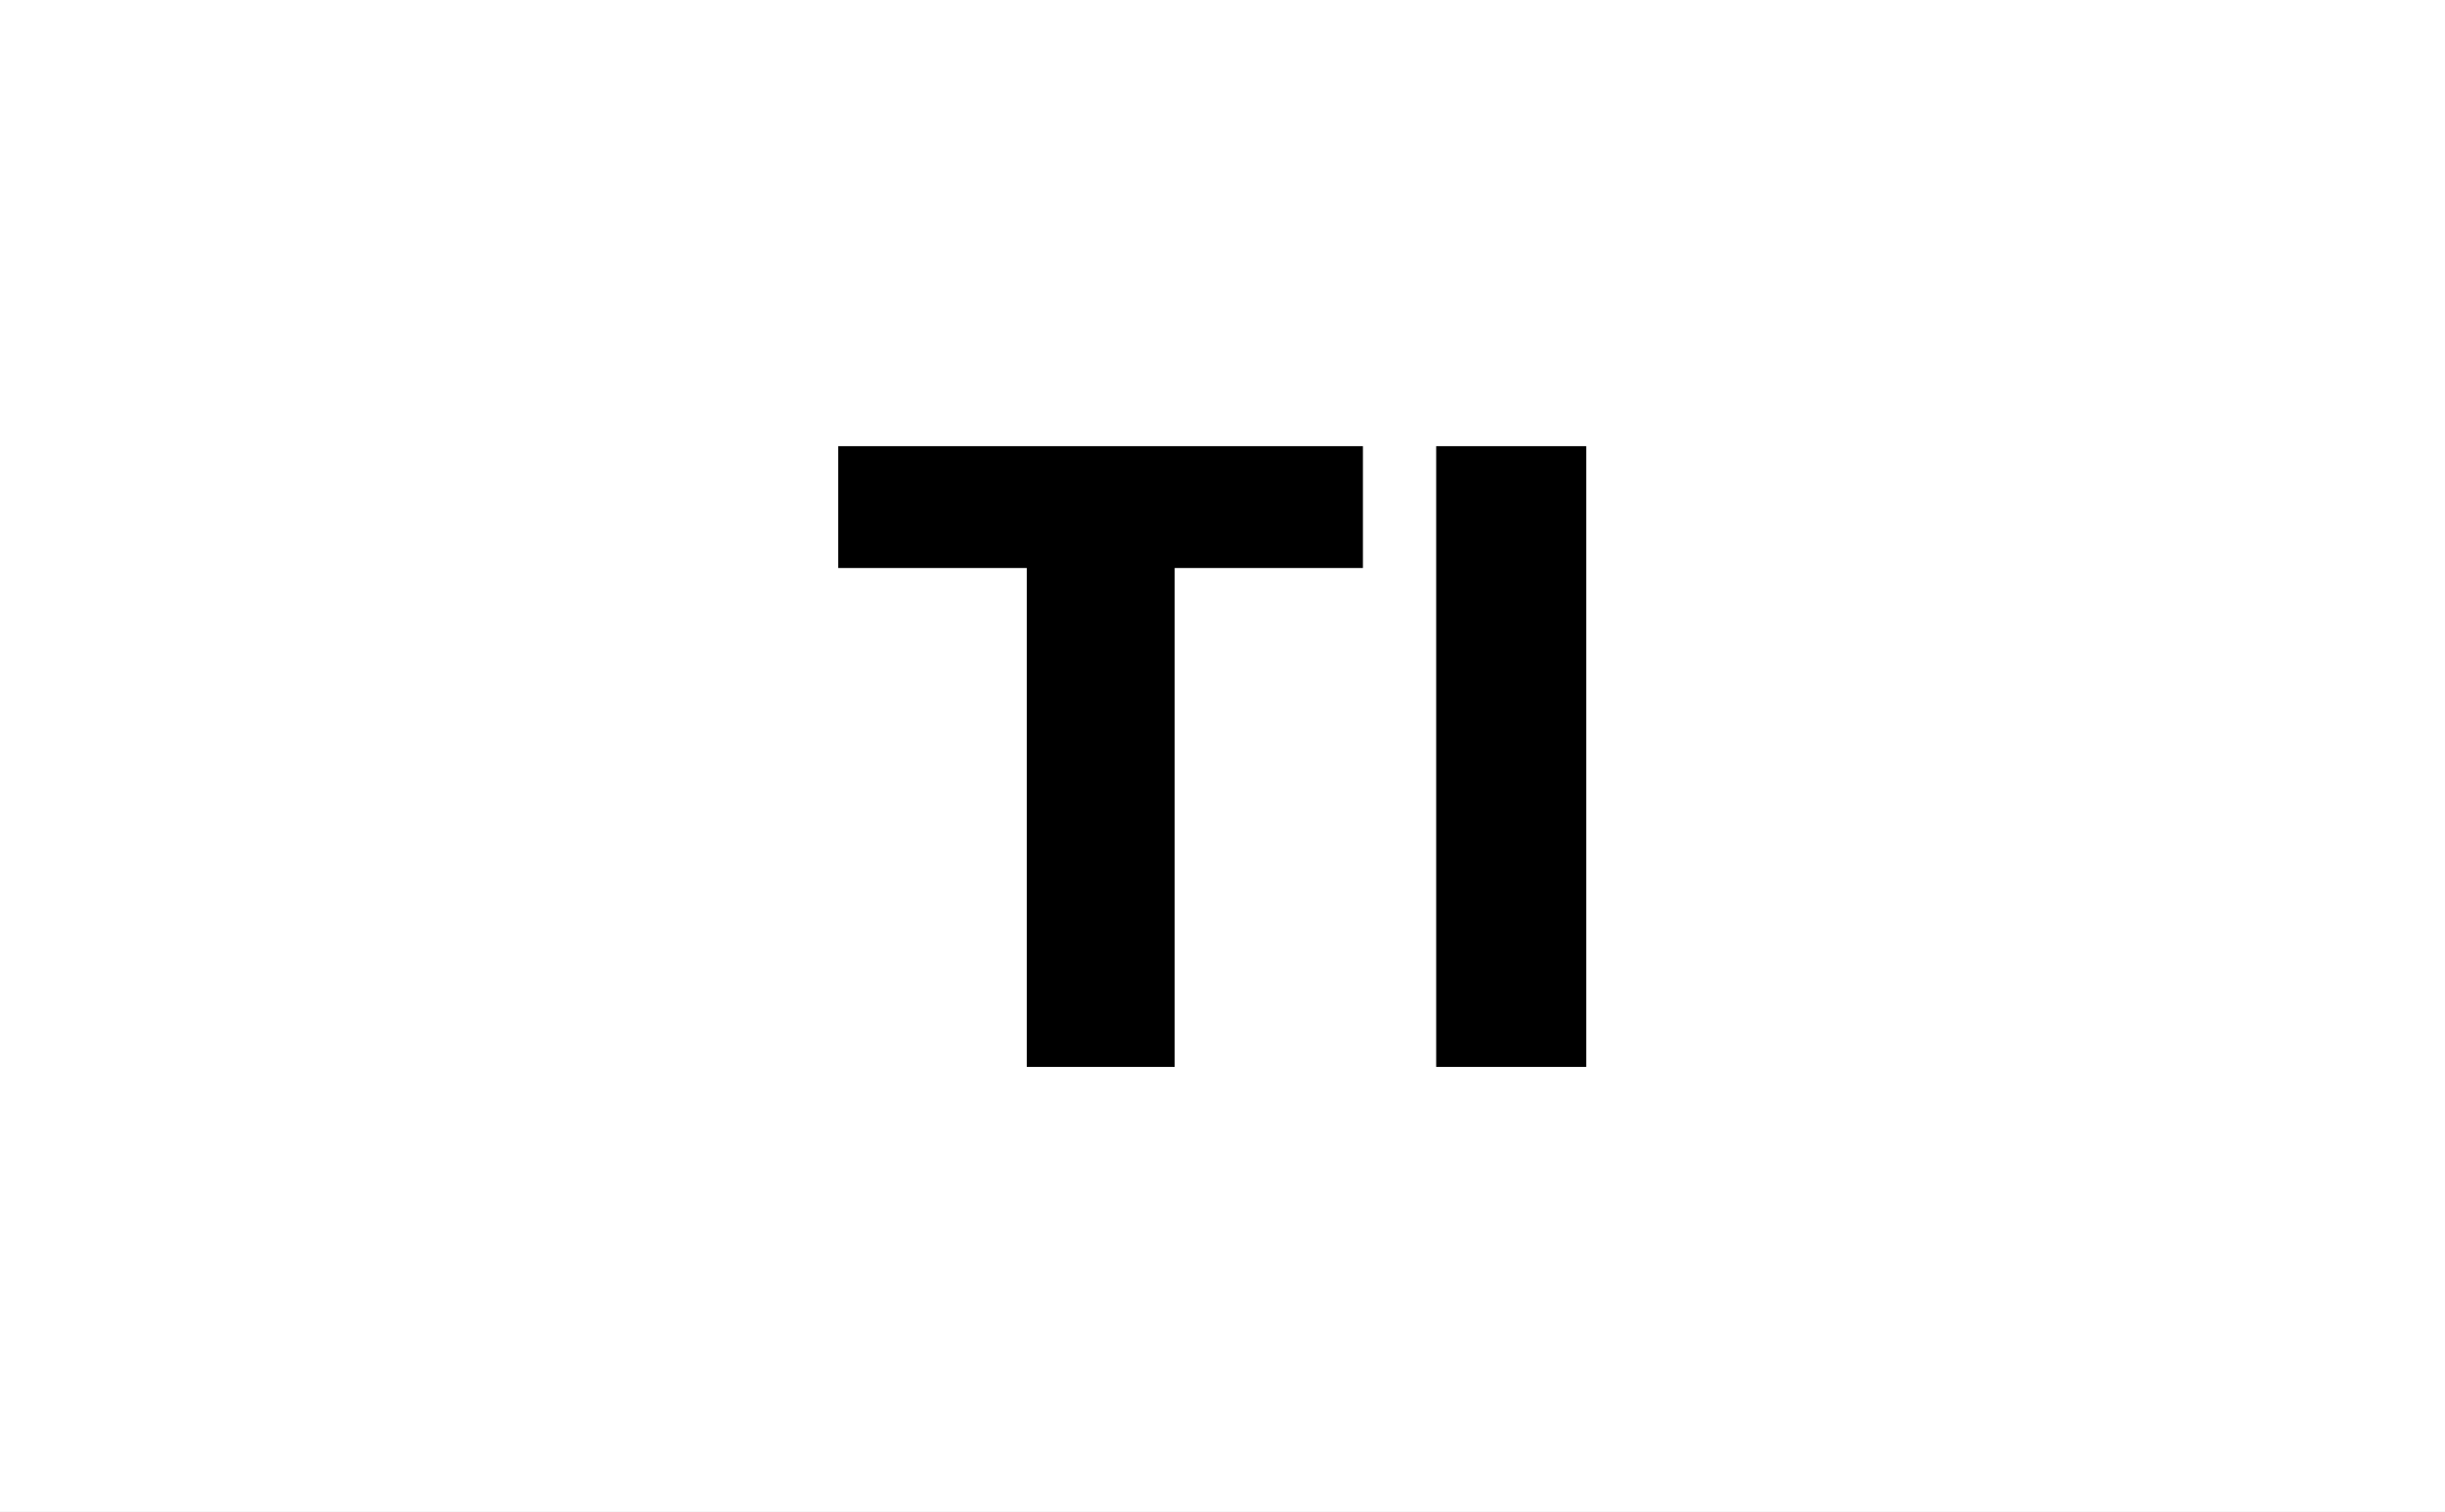
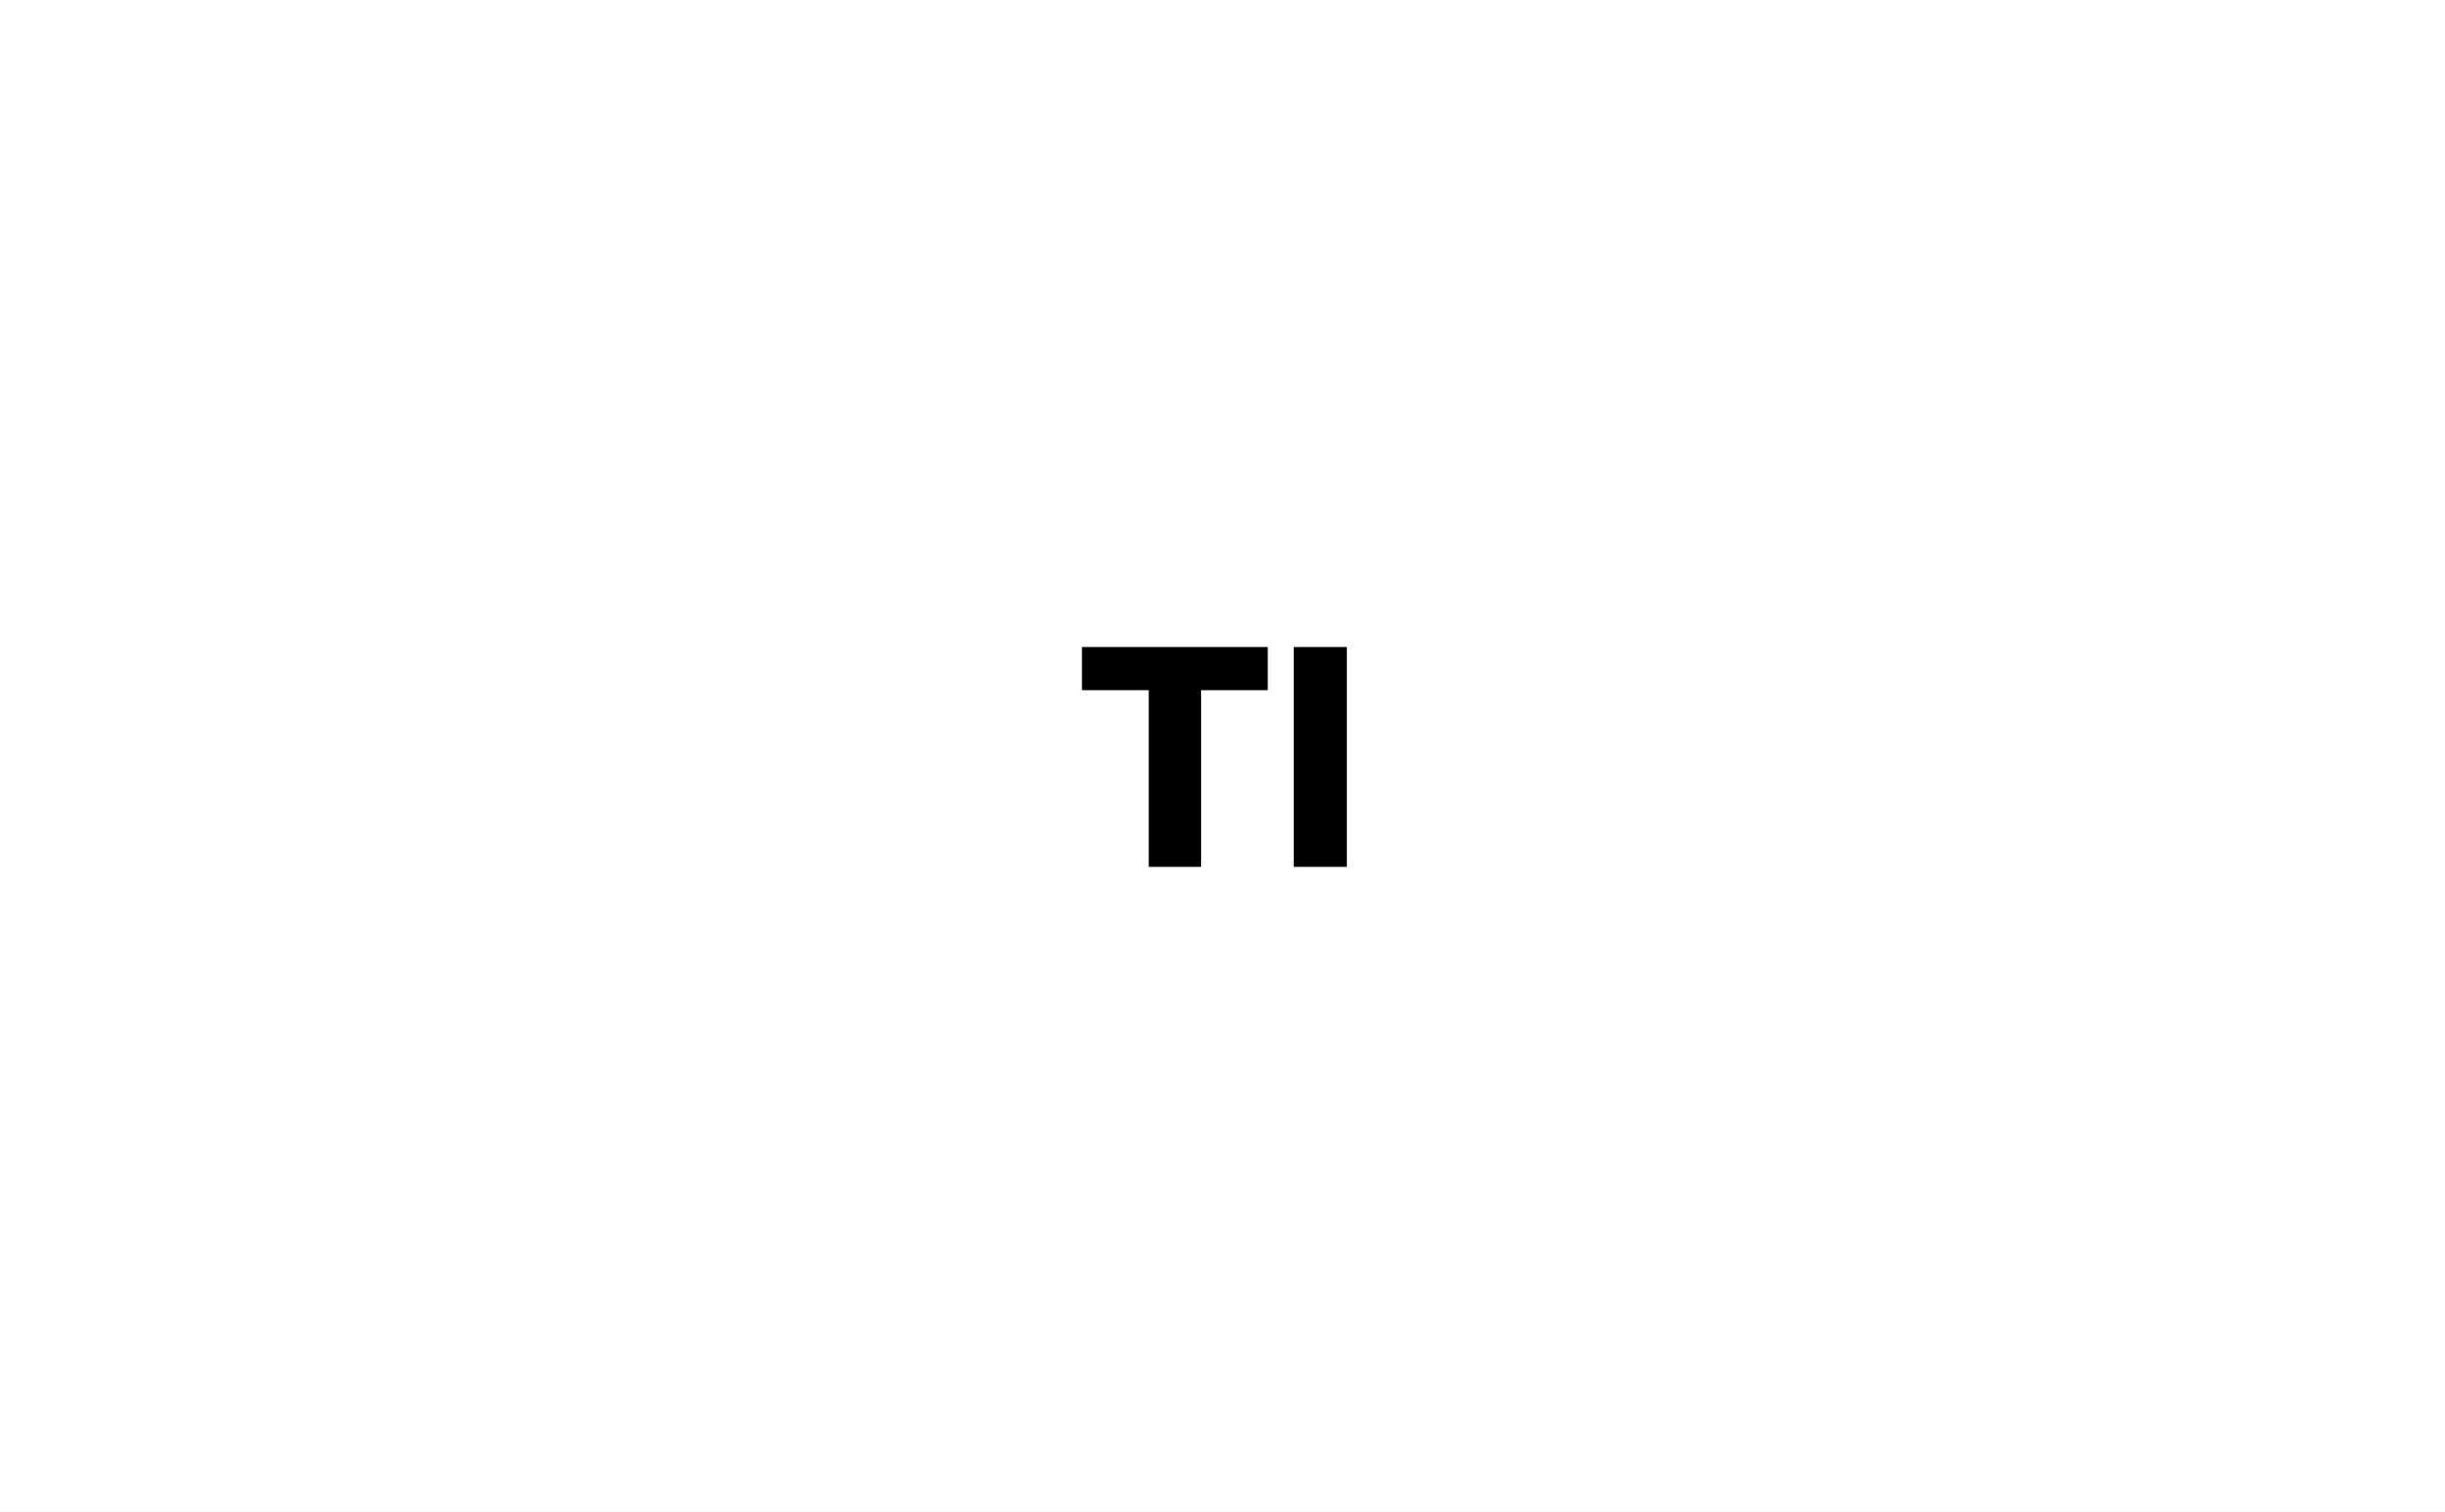
<svg xmlns="http://www.w3.org/2000/svg" width="275" height="170" viewBox="0 0 275 170" fill="none">
  <rect width="275" height="170" fill="white" />
-   <path d="M94.281 63.886V50.182H153.293V63.886H132.122V120H115.486V63.886H94.281ZM178.409 50.182V120H161.534V50.182H178.409Z" fill="black" />
+   <path d="M121.693 77.626V72.773H142.593V77.626H135.095V97.5H129.203V77.626H121.693ZM151.489 72.773V97.5H145.512V72.773H151.489Z" fill="black" />
</svg>
